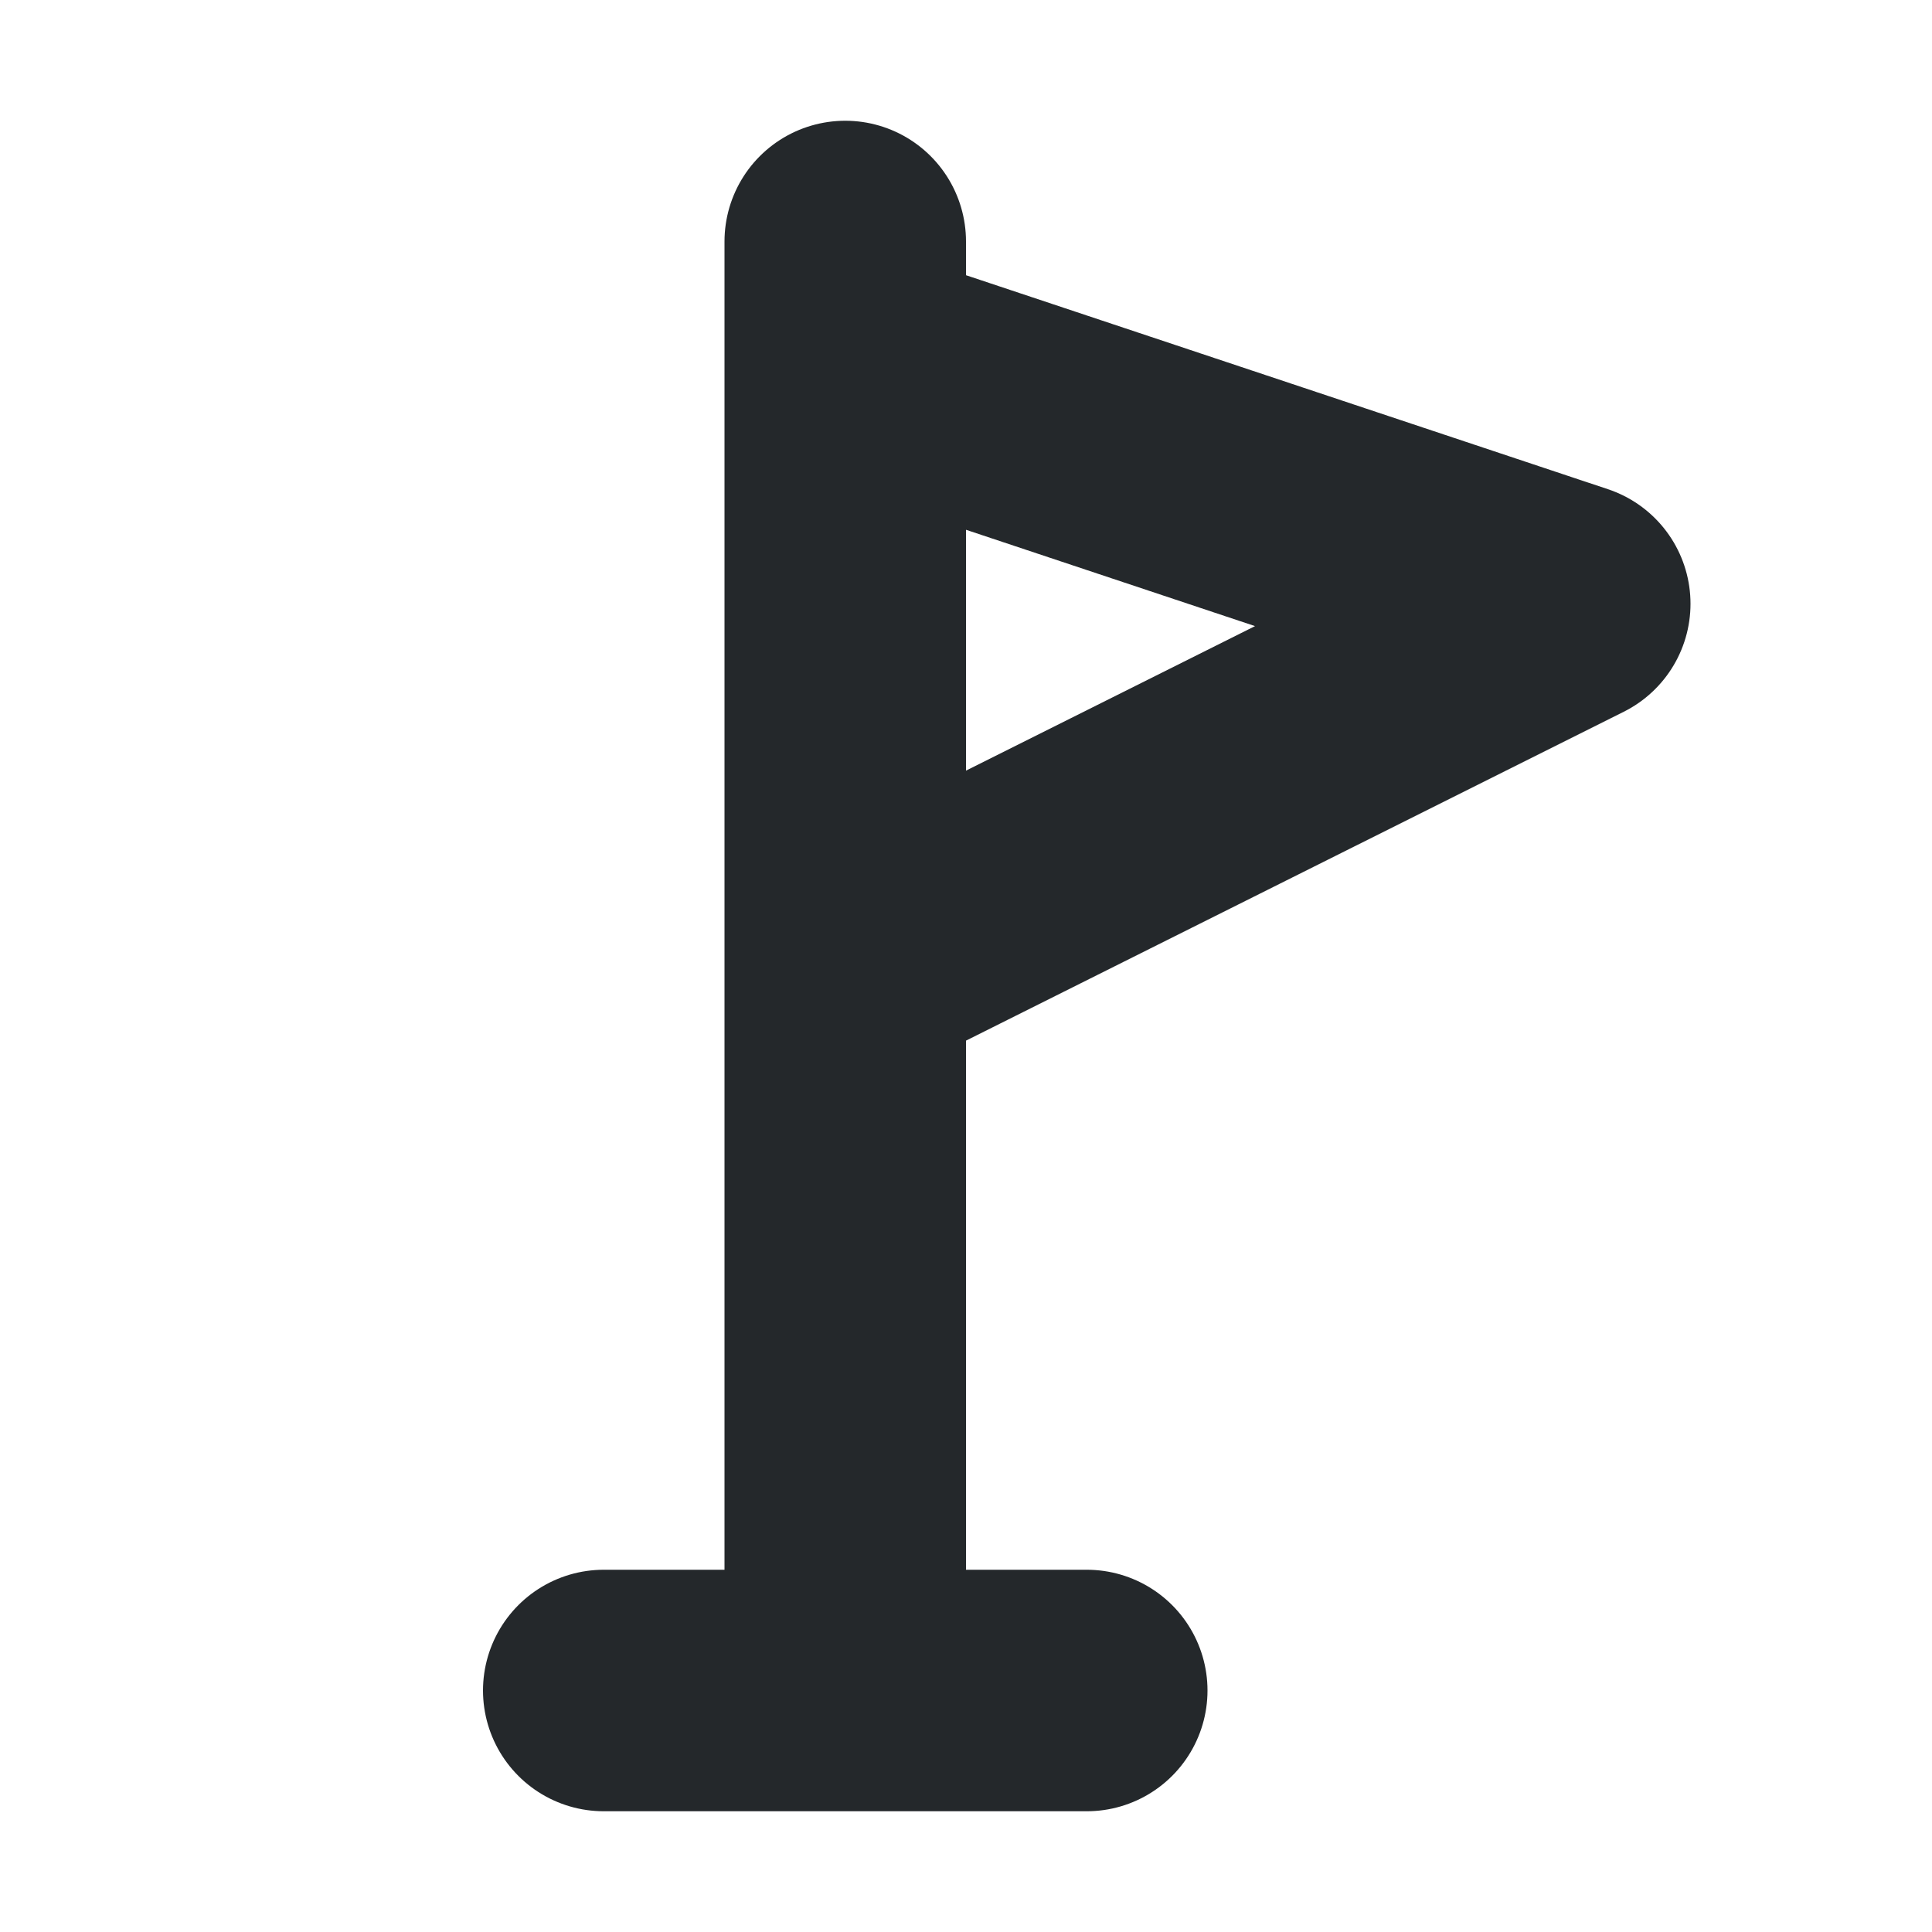
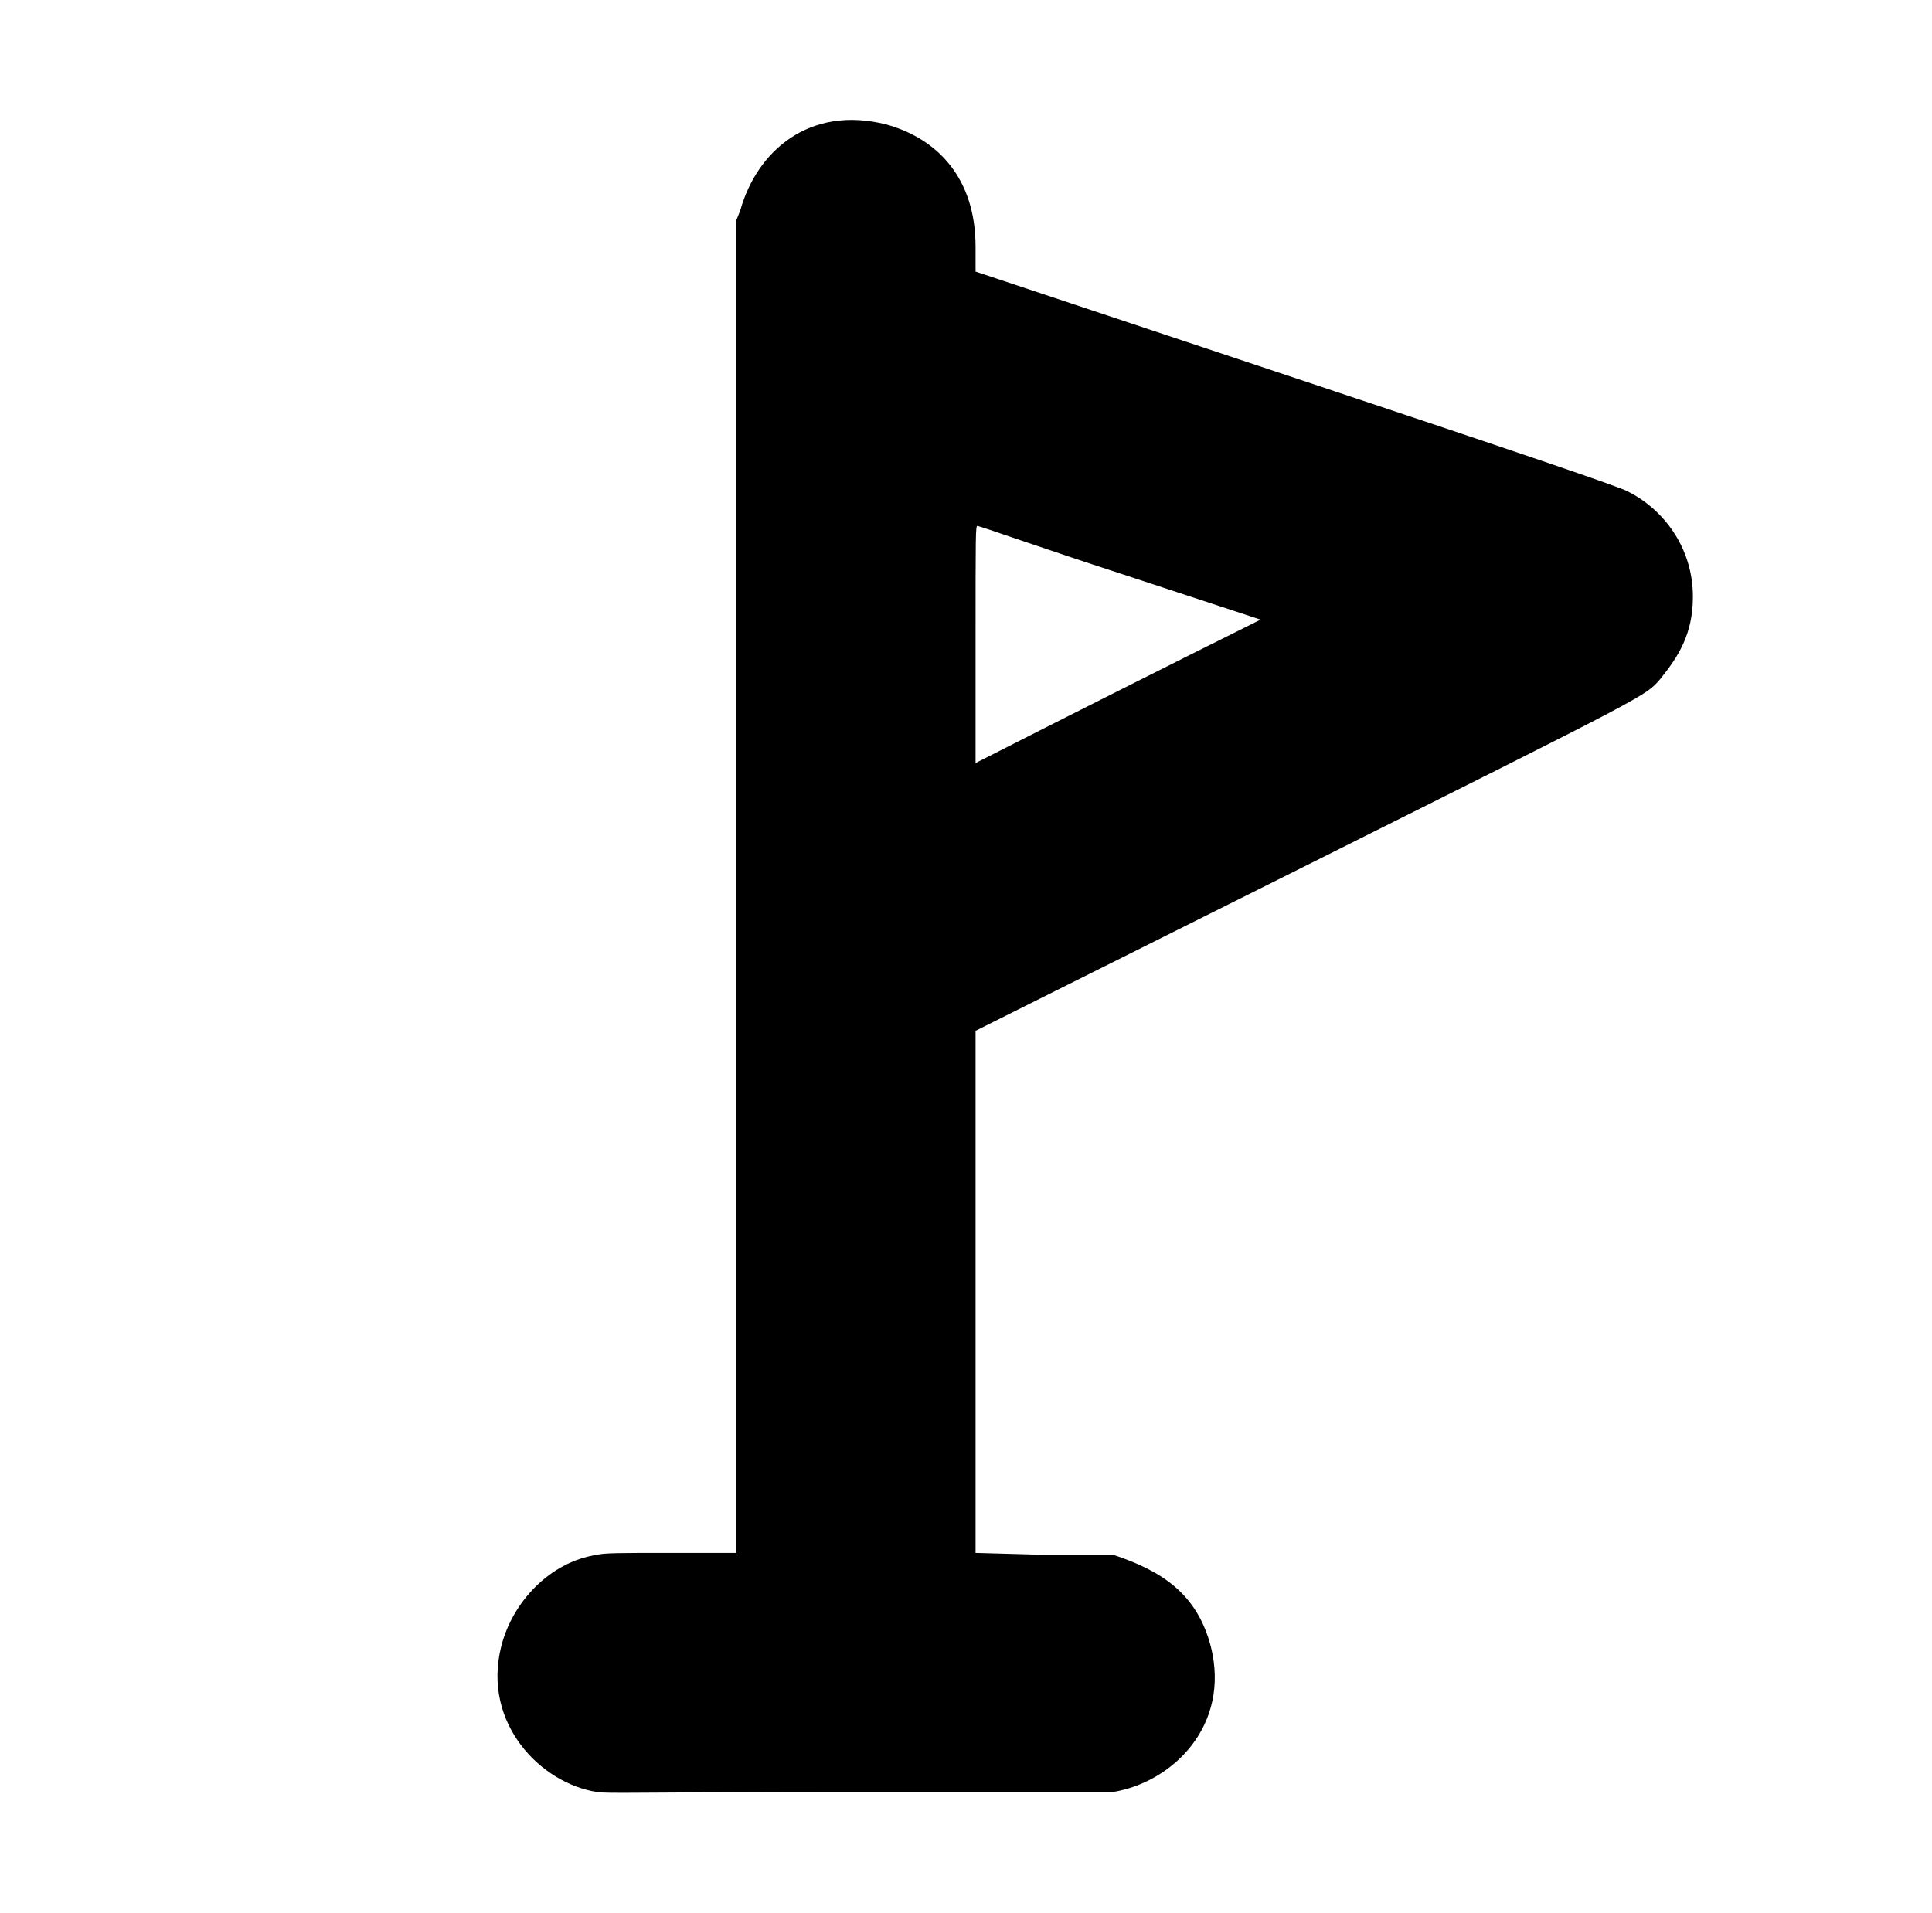
- <svg xmlns="http://www.w3.org/2000/svg" width="16" height="16" viewBox="0 0 16 16" fill="none">
-   <path d="M5 14H7M7 14H9M7 14V8M7 2L7 3M7 8L13 5L7 3M7 8L7 3" stroke="#24282B" stroke-width="2" stroke-linecap="round" stroke-linejoin="round" />
+ <svg xmlns="http://www.w3.org/2000/svg" version="1.1" viewBox="-10 0 1010 1000">
+   <g transform="matrix(1 0 0 -1 0 800)">
+     <path fill="currentColor" d="M377 690c8.656 30.915 36.015 54.996 76 45c27.167 -7.409 47 -28.213 47 -64v-13l168 -56c114 -38 170 -57 173 -59c18.215 -9.107 34 -28.938 34 -55c0 -19.807 -7.777 -31.472 -17 -43c-8 -9 -2 -6 -186 -98l-172 -86v-273l36 -1h36 c25.942 -8.647 43.867 -20.655 51 -48c10.326 -41.303 -19.922 -70.82 -51 -76h-132c-116 0 -133 -1 -138 0c-29.249 4.5 -60.047 35.814 -50 76c5.867 23.47 25.533 44.236 50 48c4 1 12 1 39 1h34v697zM500 463v-62 c49.498 25.169 99.157 50.176 149 75l-73 24c-40 13 -74 25 -75 25s-1 -3 -1 -62z" />
+   </g>
</svg>
